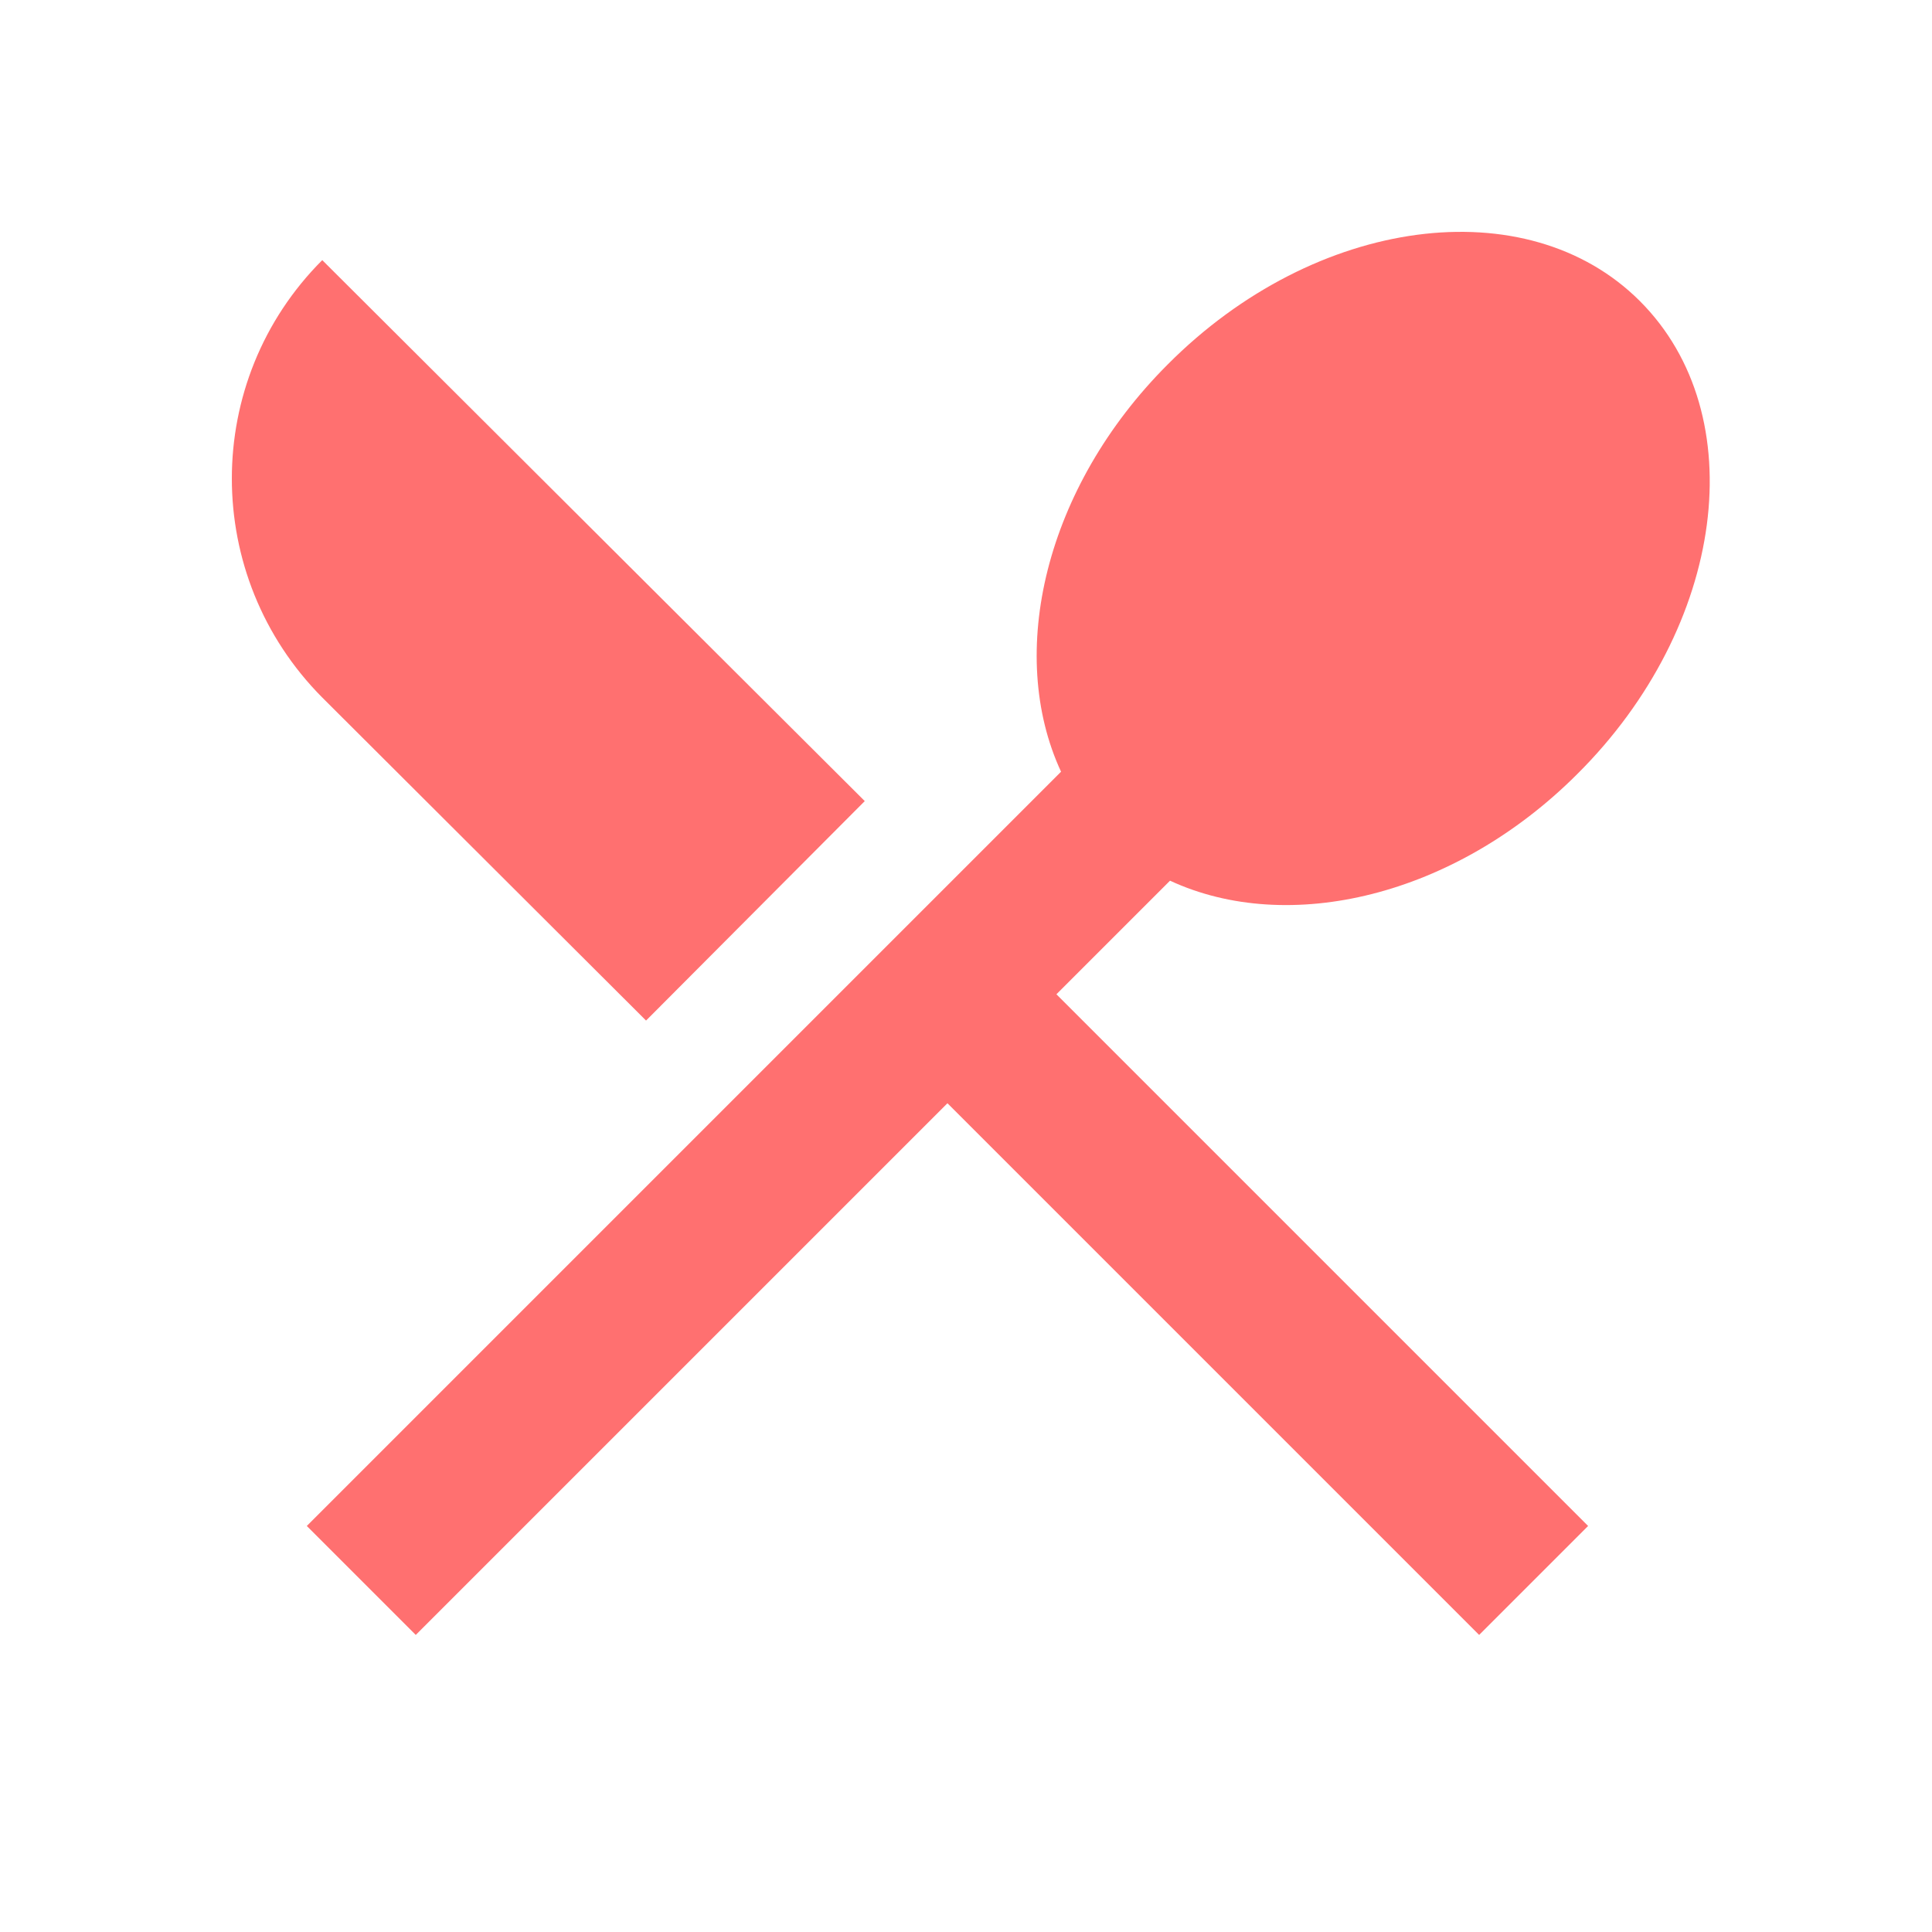
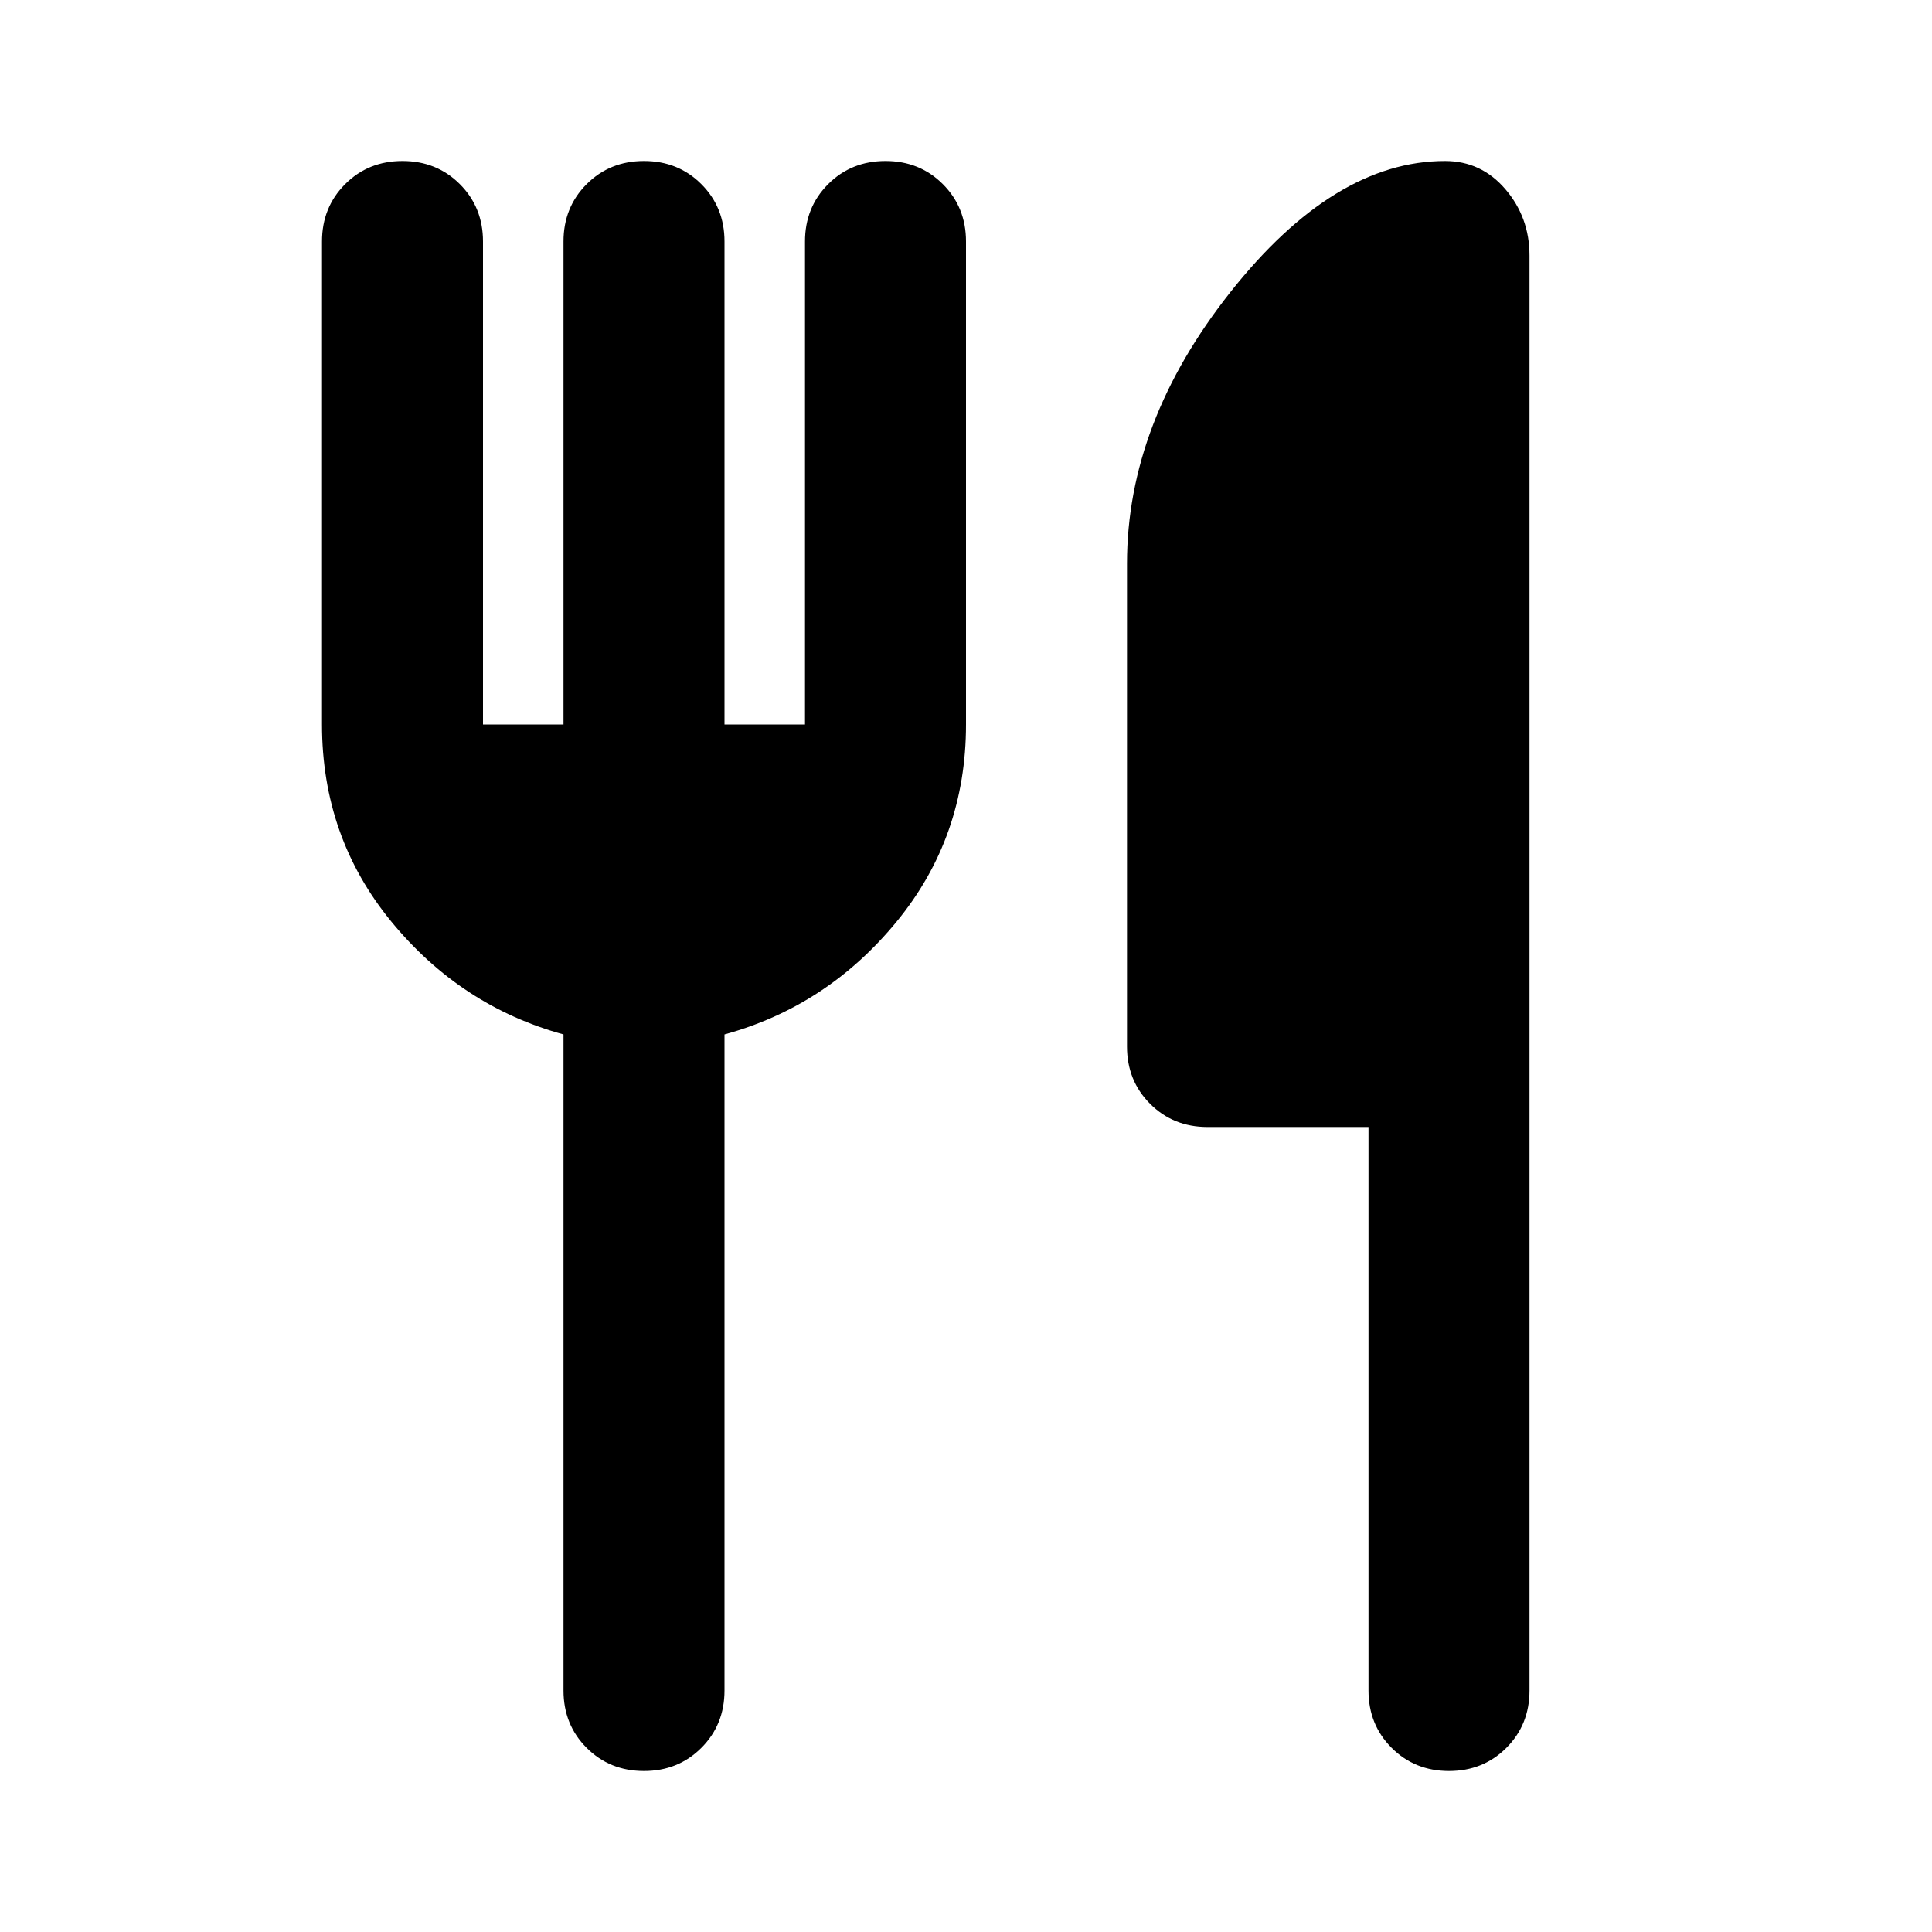
- <svg xmlns="http://www.w3.org/2000/svg" width="25" height="25" viewBox="0 0 25 25" fill="none">
-   <path d="M8.36 13.206L4.17 9.026C2.61 7.456 2.61 4.926 4.17 3.366L11.19 10.366L8.36 13.206ZM15.14 11.396L13.67 12.866L20.55 19.746L19.14 21.156L12.26 14.276L5.38 21.156L3.97 19.746L13.73 9.986C13.02 8.456 13.52 6.306 15.11 4.716C17.02 2.796 19.76 2.436 21.22 3.896C22.69 5.366 22.33 8.106 20.41 10.016C18.82 11.606 16.67 12.106 15.14 11.396Z" fill="#FF7070" />
+ <svg xmlns="http://www.w3.org/2000/svg" height="24" viewBox="0 -960 960 960" width="24">
+   <path d="M280-600v-240q0-17 11.5-28.5T320-880q17 0 28.5 11.5T360-840v240h40v-240q0-17 11.5-28.5T440-880q17 0 28.5 11.5T480-840v240q0 56-34.5 98T360-446v326q0 17-11.5 28.5T320-80q-17 0-28.5-11.5T280-120v-326q-51-14-85.5-56T160-600v-240q0-17 11.5-28.5T200-880q17 0 28.5 11.5T240-840v240h40Zm400 200h-80q-17 0-28.5-11.5T560-440v-240q0-70 51.5-135T718-880q18 0 30 14t12 33v713q0 17-11.5 28.5T720-80q-17 0-28.5-11.5T680-120v-280Z" />
</svg>
